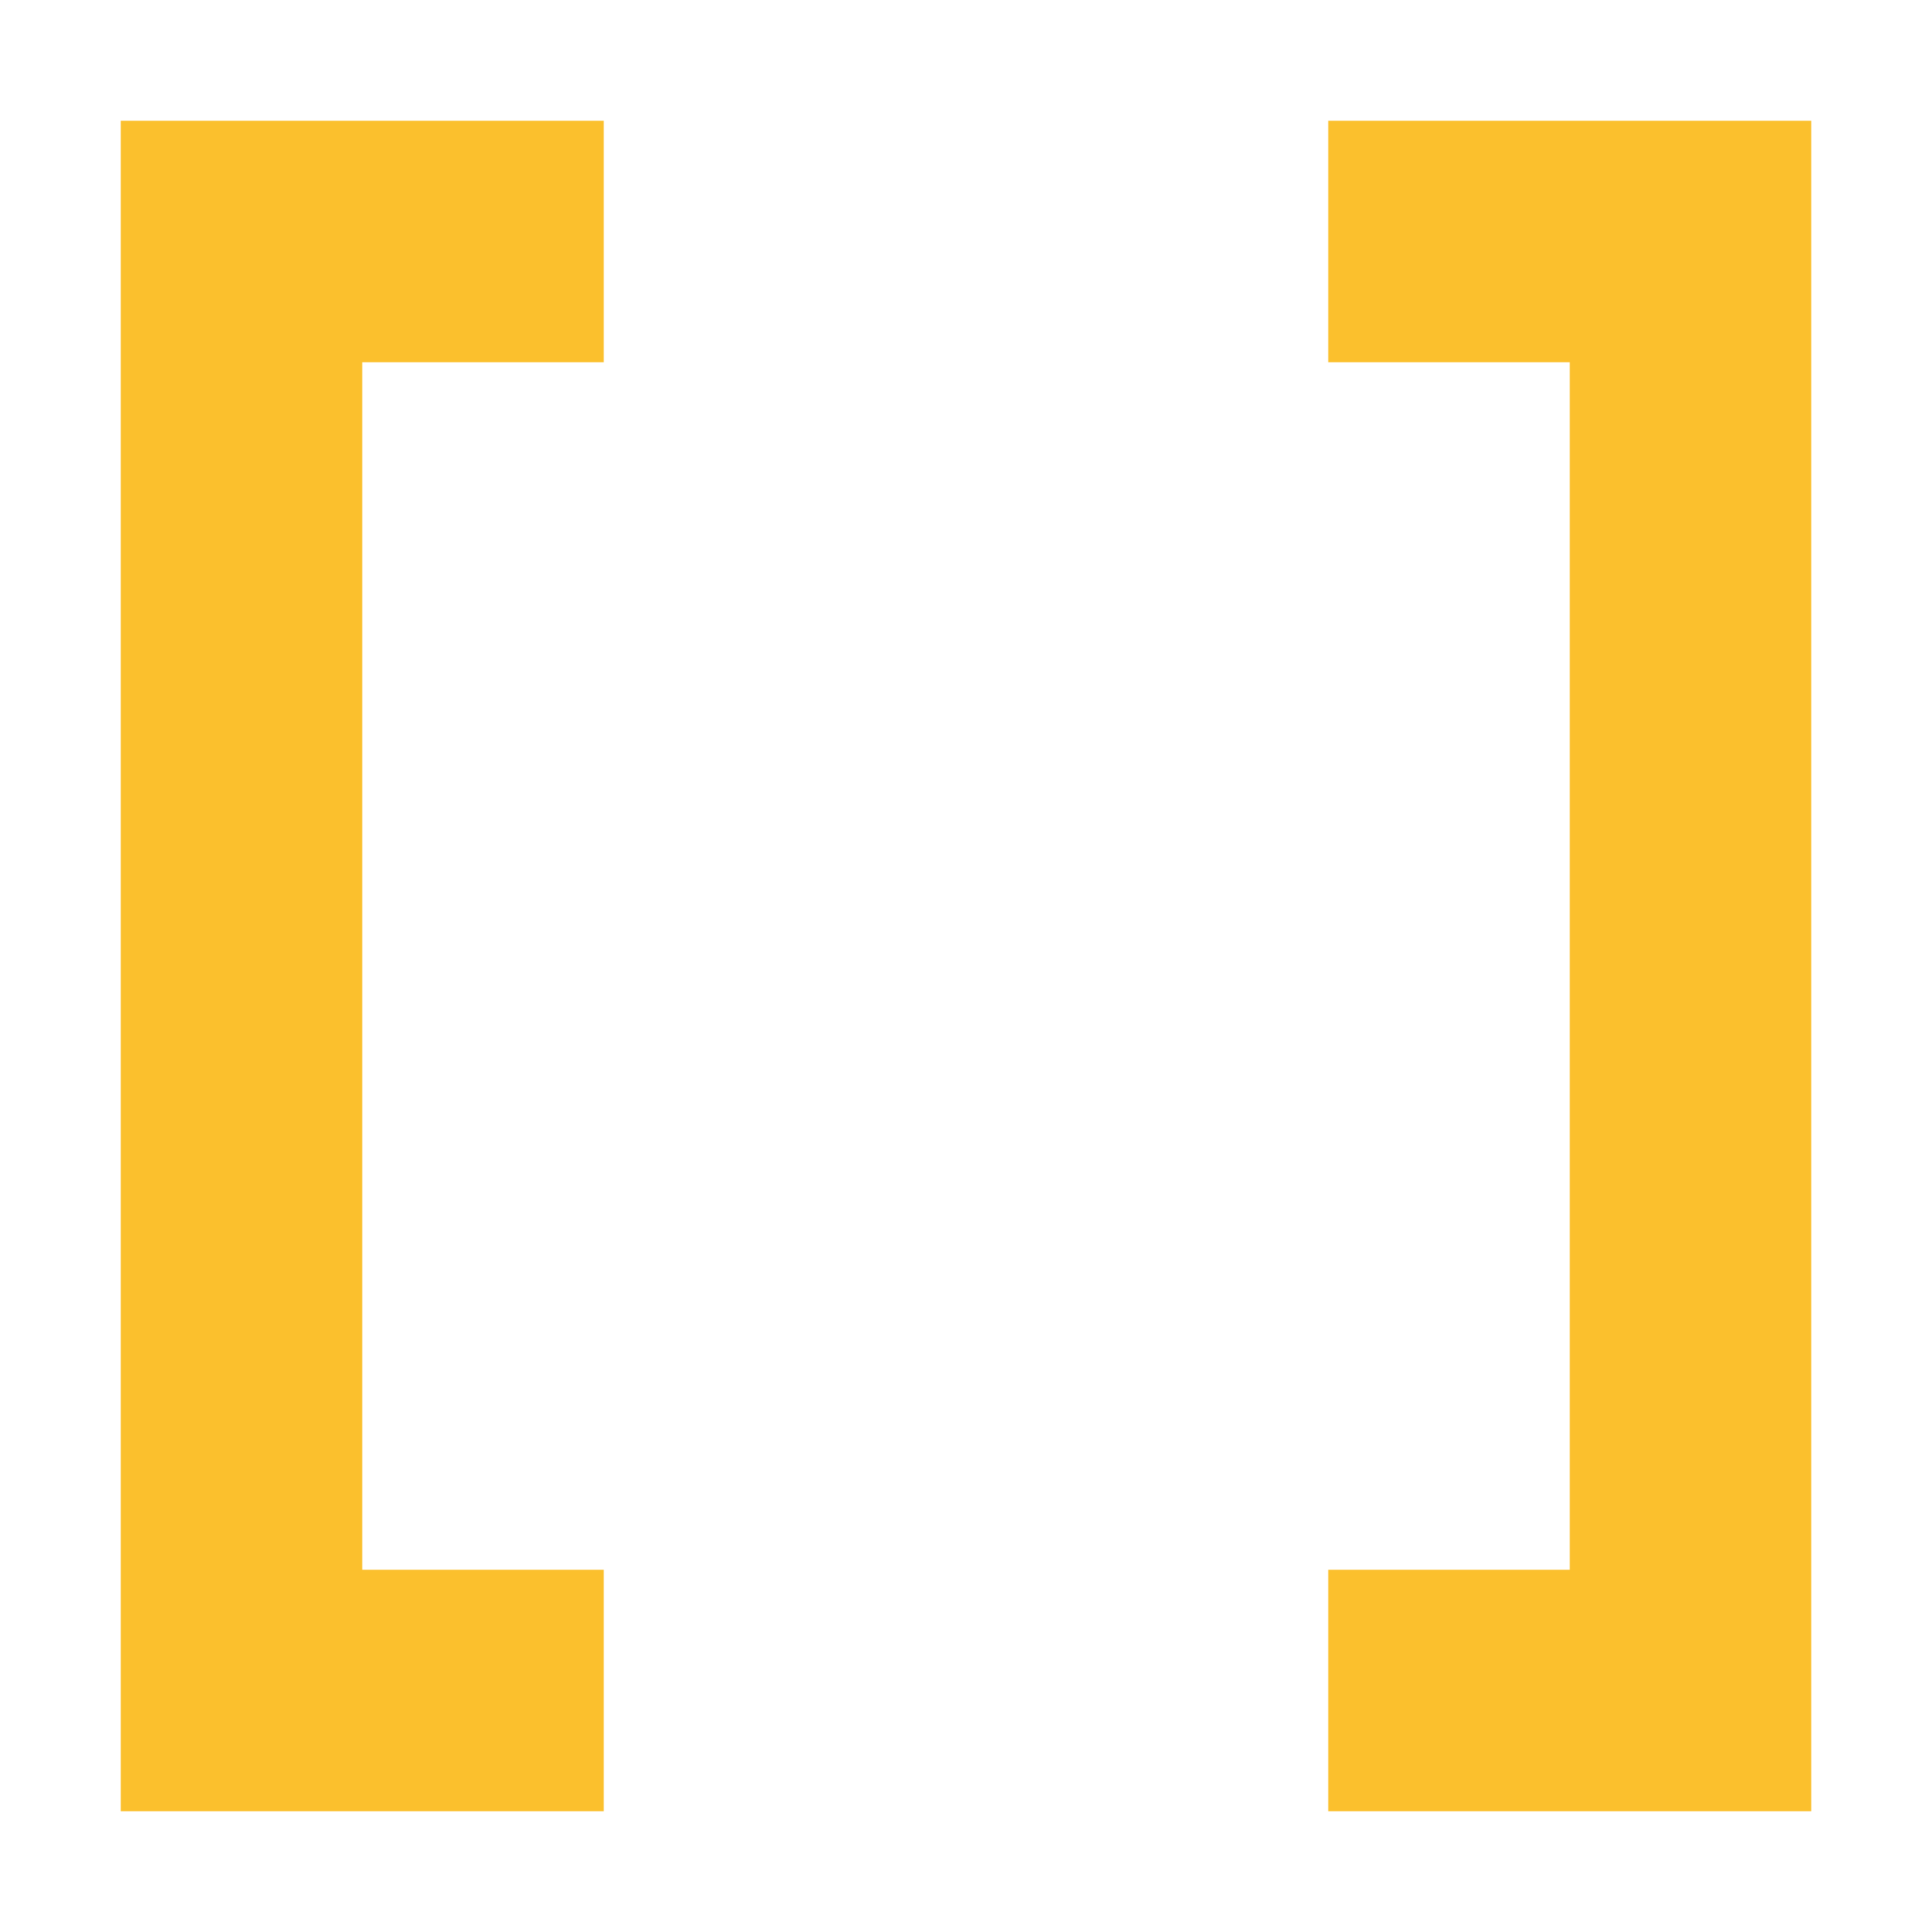
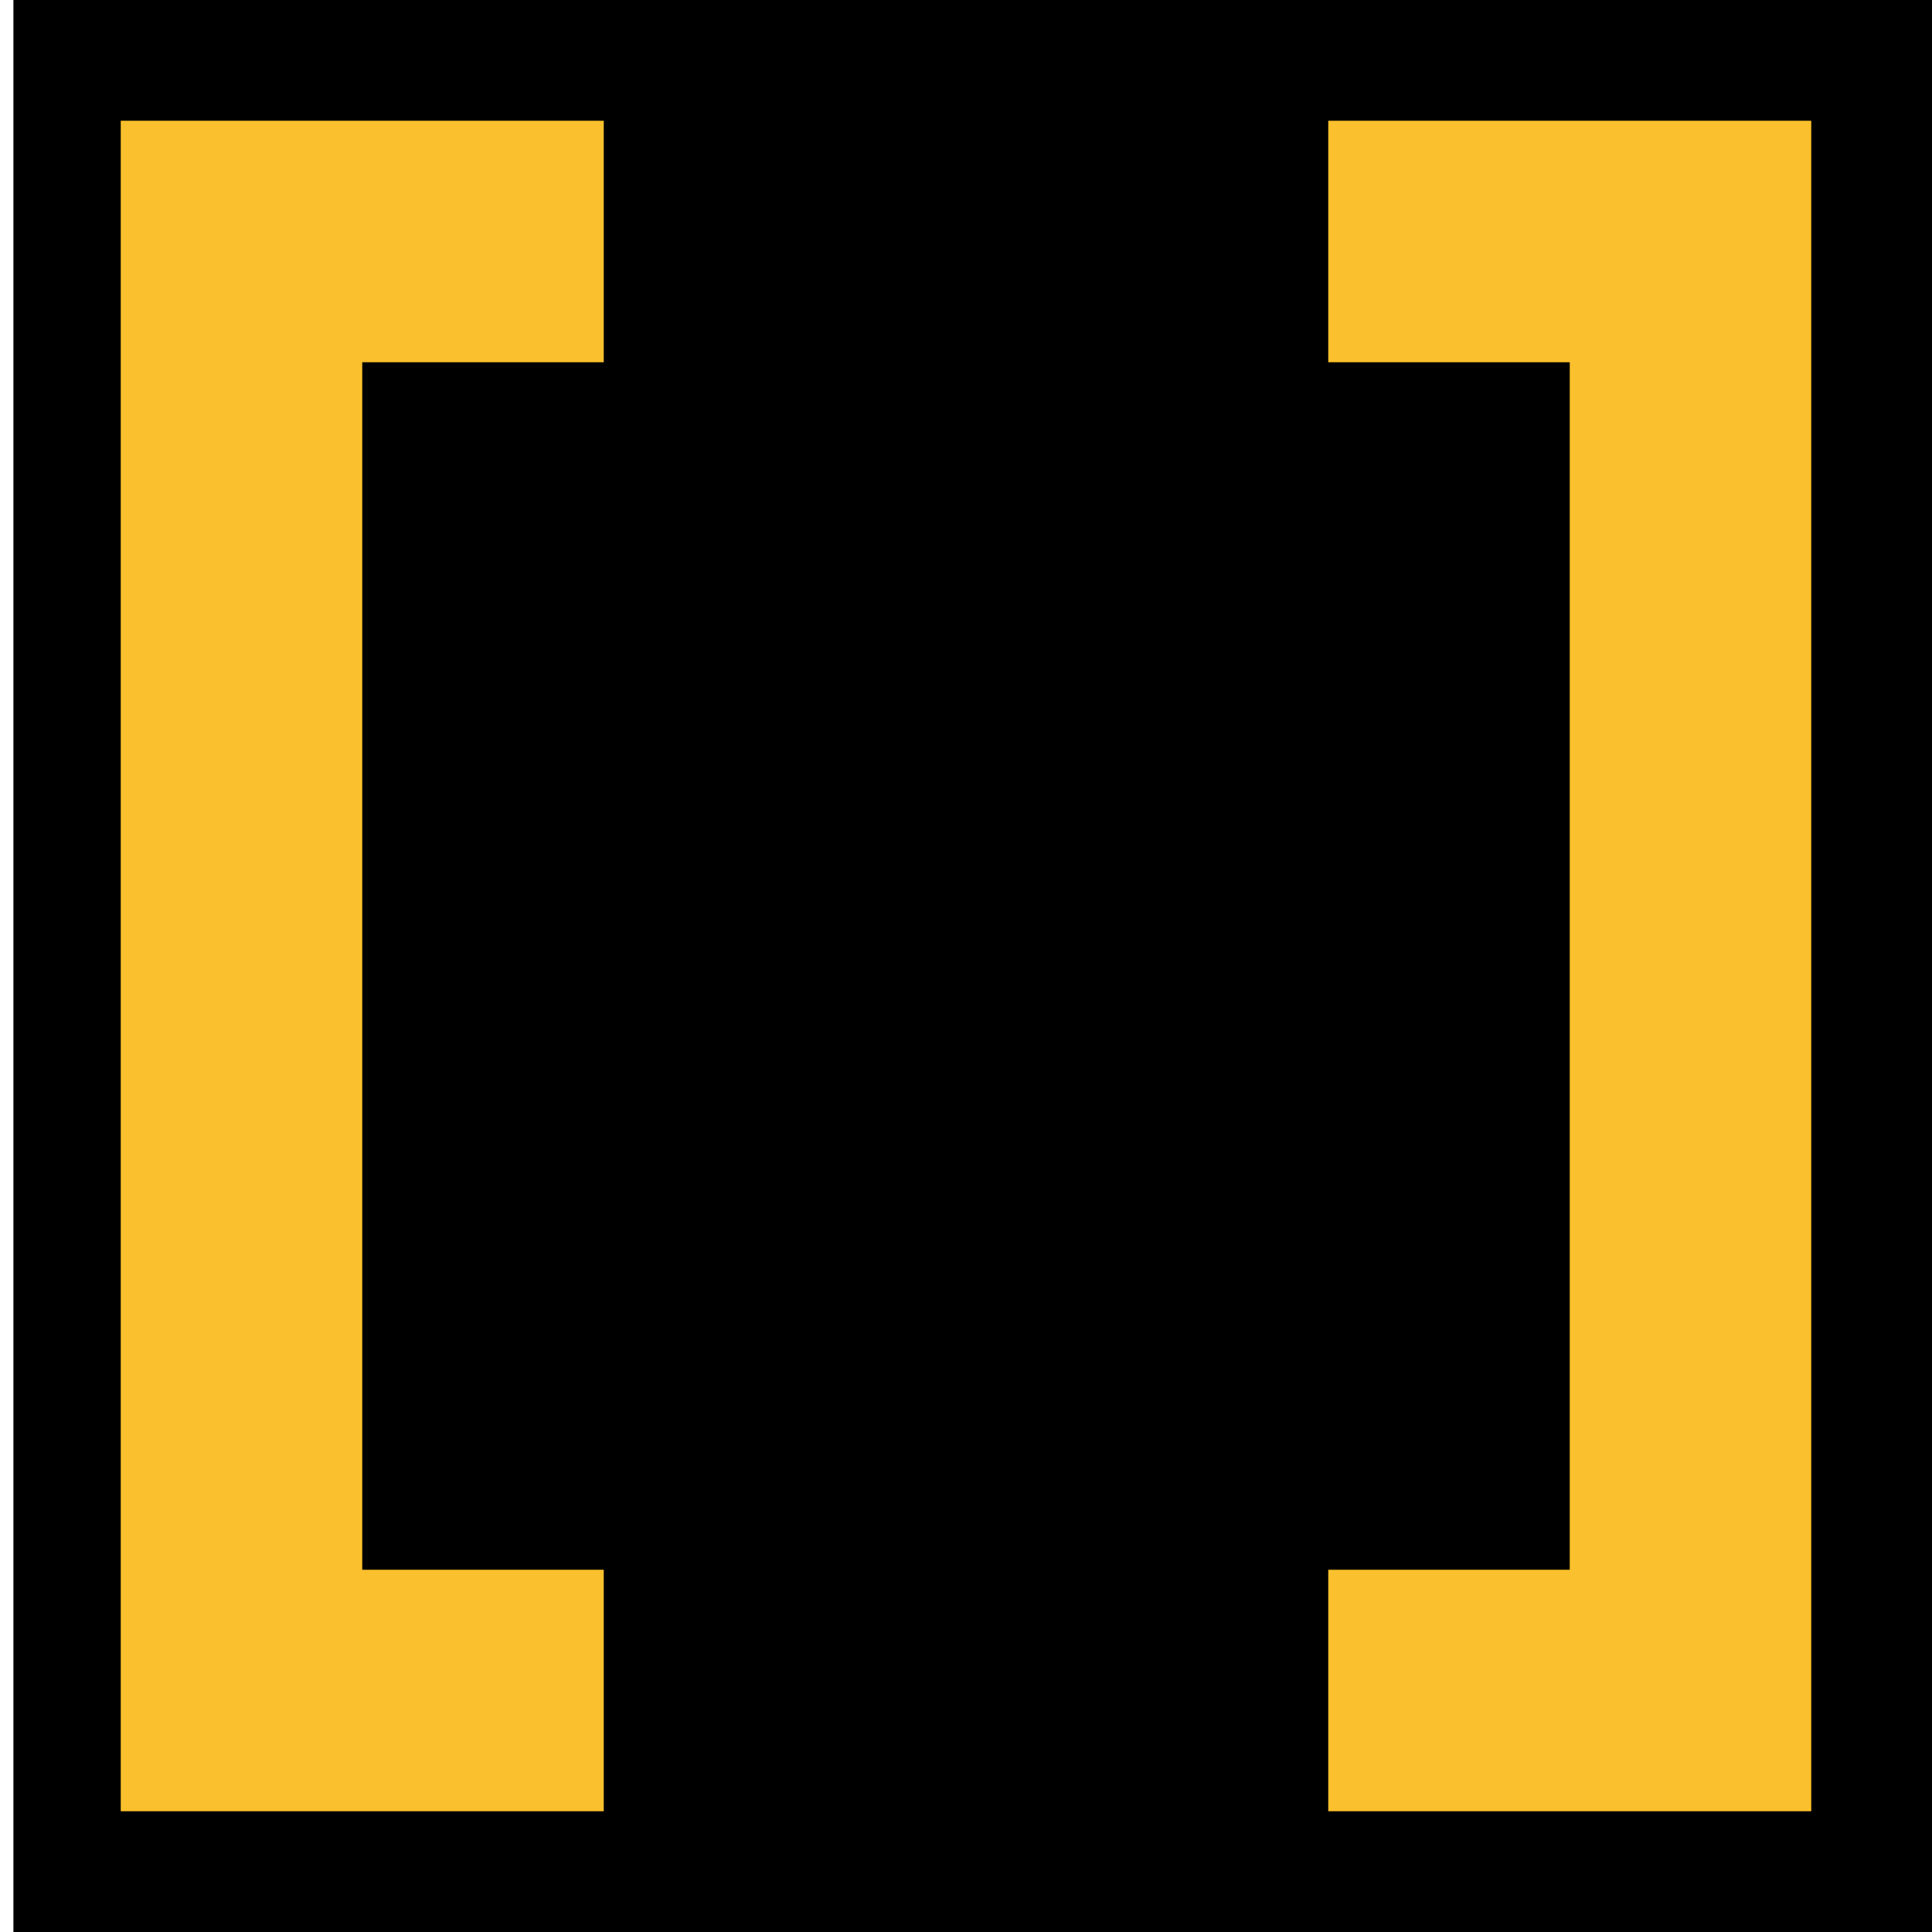
<svg xmlns="http://www.w3.org/2000/svg" id="Layer_1" data-name="Layer 1" width="144" height="144" viewBox="0 0 144 144">
  <defs>
    <style>.cls-1{fill:#fbc02d;}</style>
  </defs>
+   <rect x="1" width="144" height="144" />
  <polygon class="cls-1" points="45 27 45 9 9 9 9 27 9 117 9 135 27 135 45 135 45 117 27 117 27 27 45 27" />
  <polygon class="cls-1" points="99 117 99 135 135 135 135 117 135 27 135 9 117 9 99 9 99 27 117 27 117 117 99 117" />
</svg>
